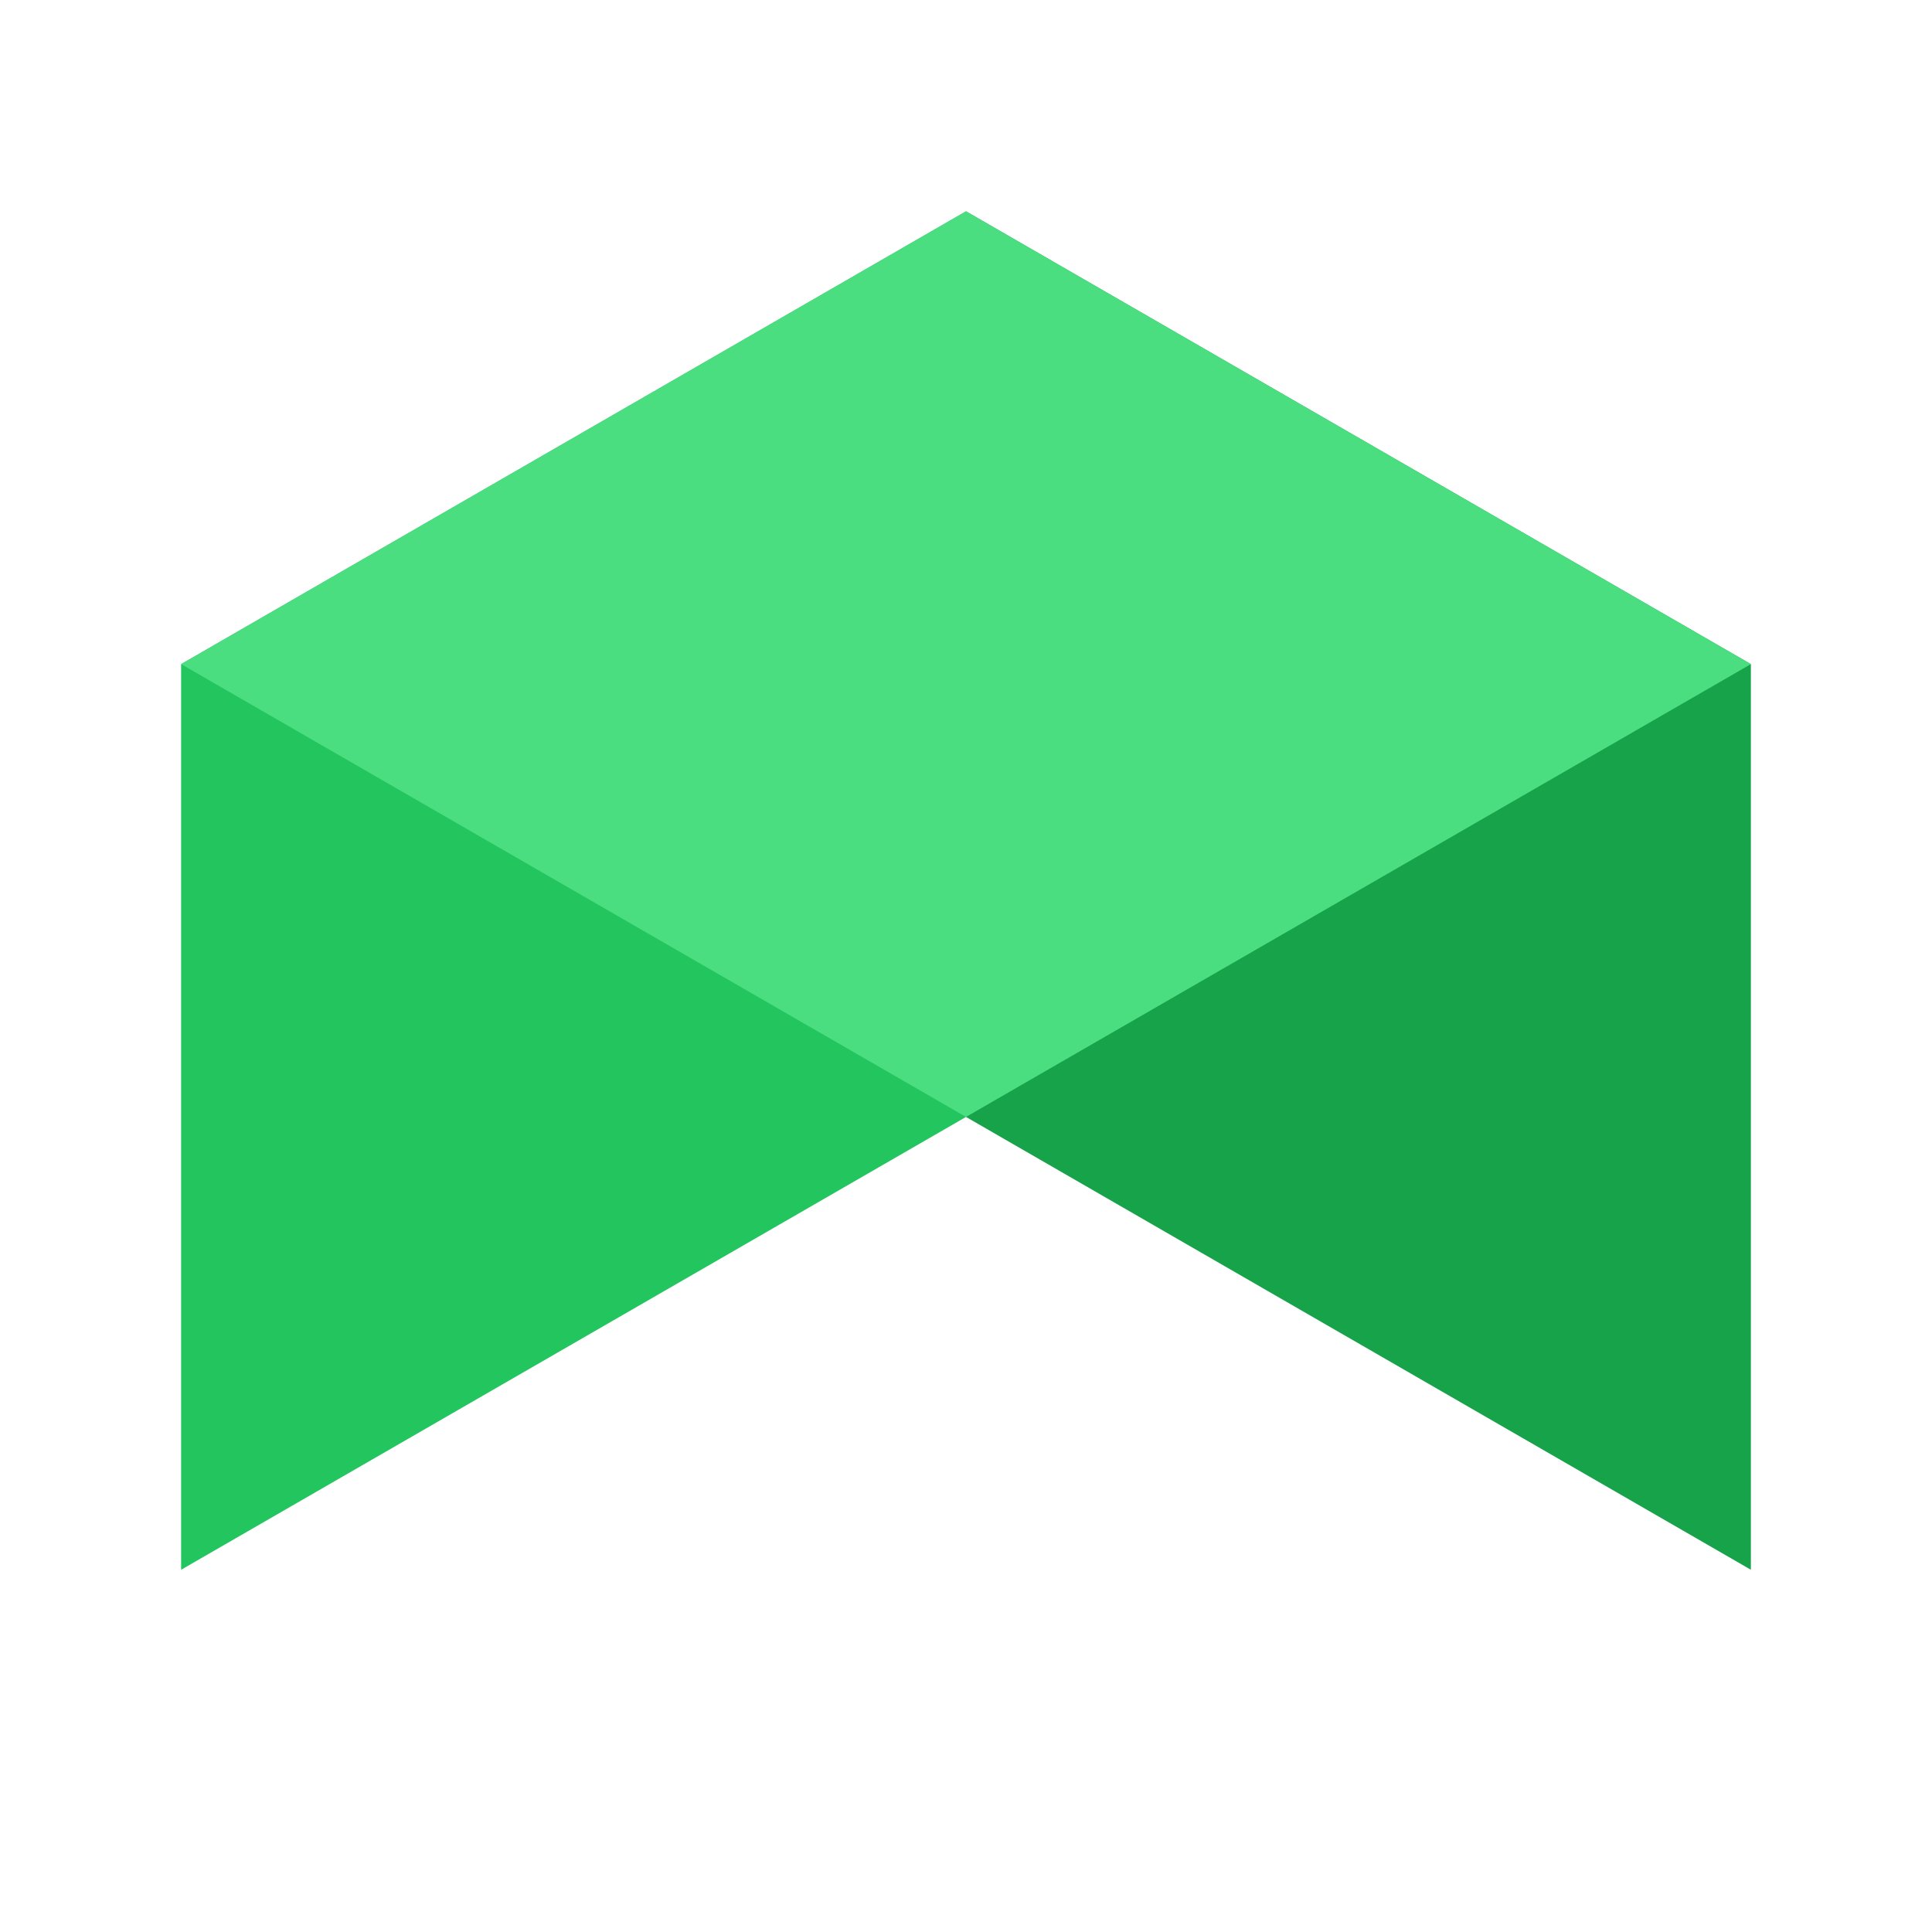
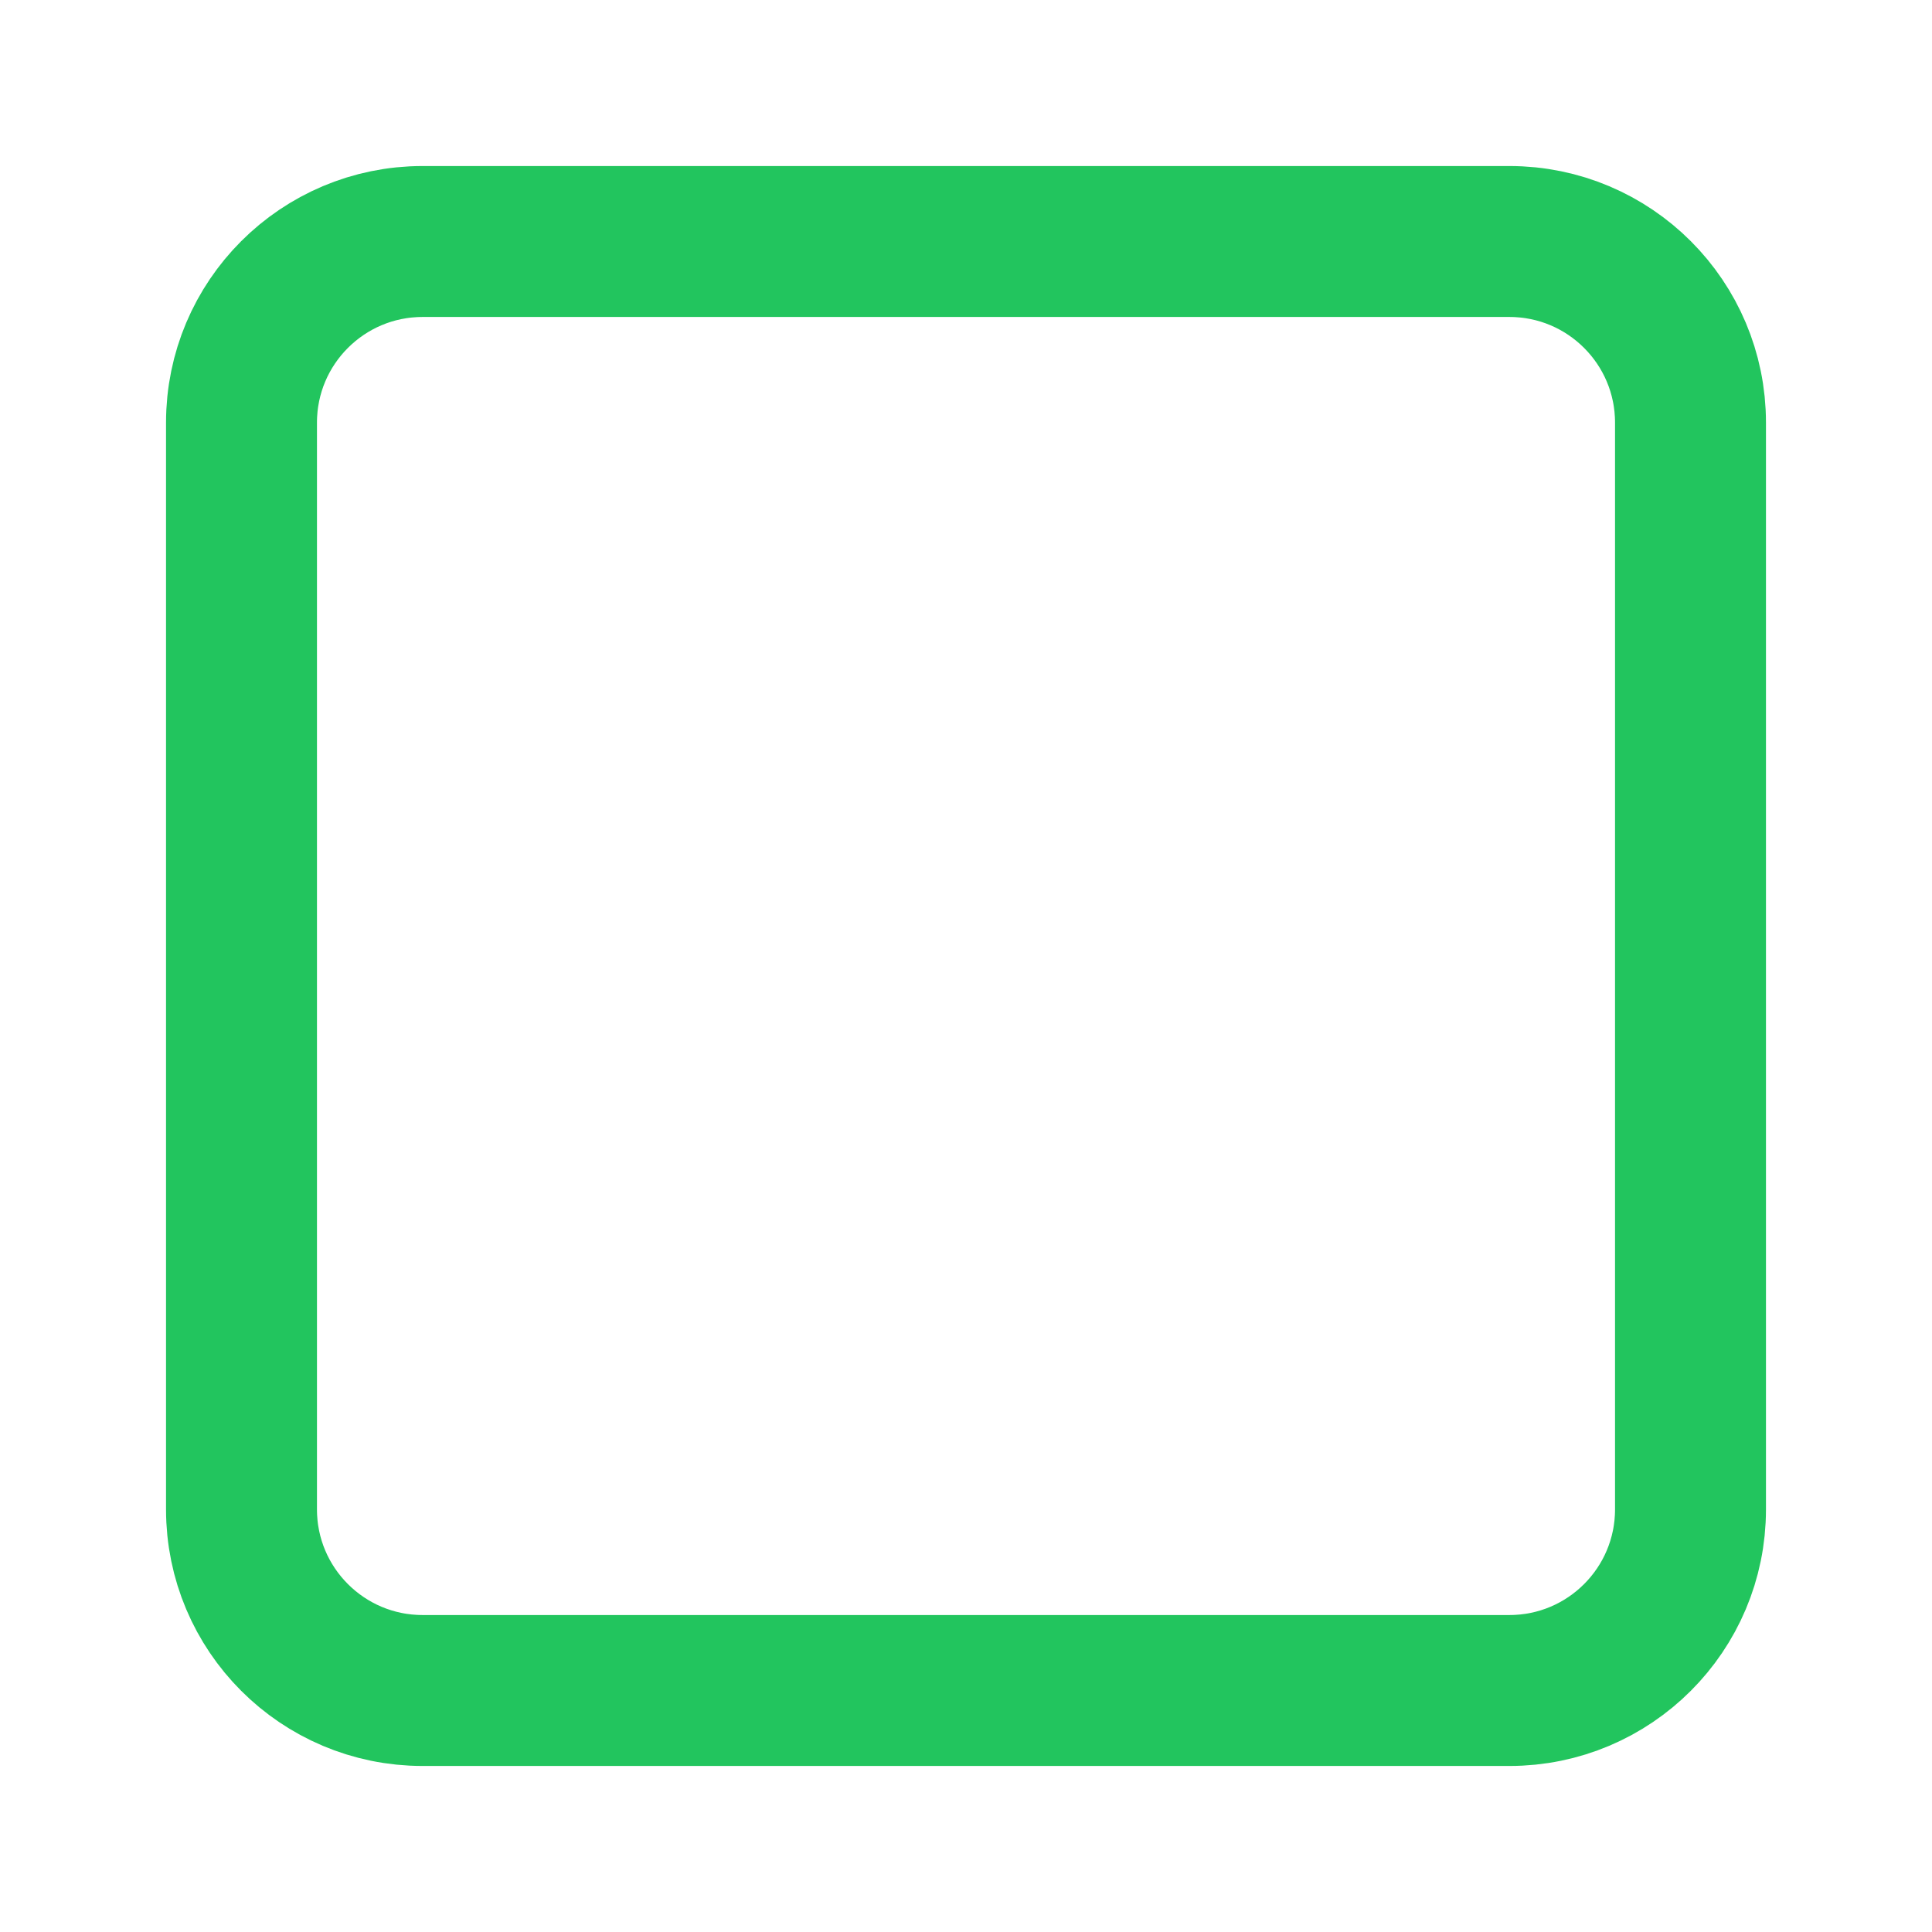
<svg xmlns="http://www.w3.org/2000/svg" viewBox="0 0 512 512" width="512" height="512">
-   <polygon points="256,56 48,176 48,416 256,296" fill="#22C55E" />
-   <polygon points="256,56 464,176 464,416 256,296" fill="#16A34A" />
-   <polygon points="48,176 256,296 464,176 256,56" fill="#4ADE80" />
+   <rect x="64" y="64" width="384" height="384" rx="48" ry="48" fill="none" stroke="#22C55E" stroke-width="40" />
</svg>
